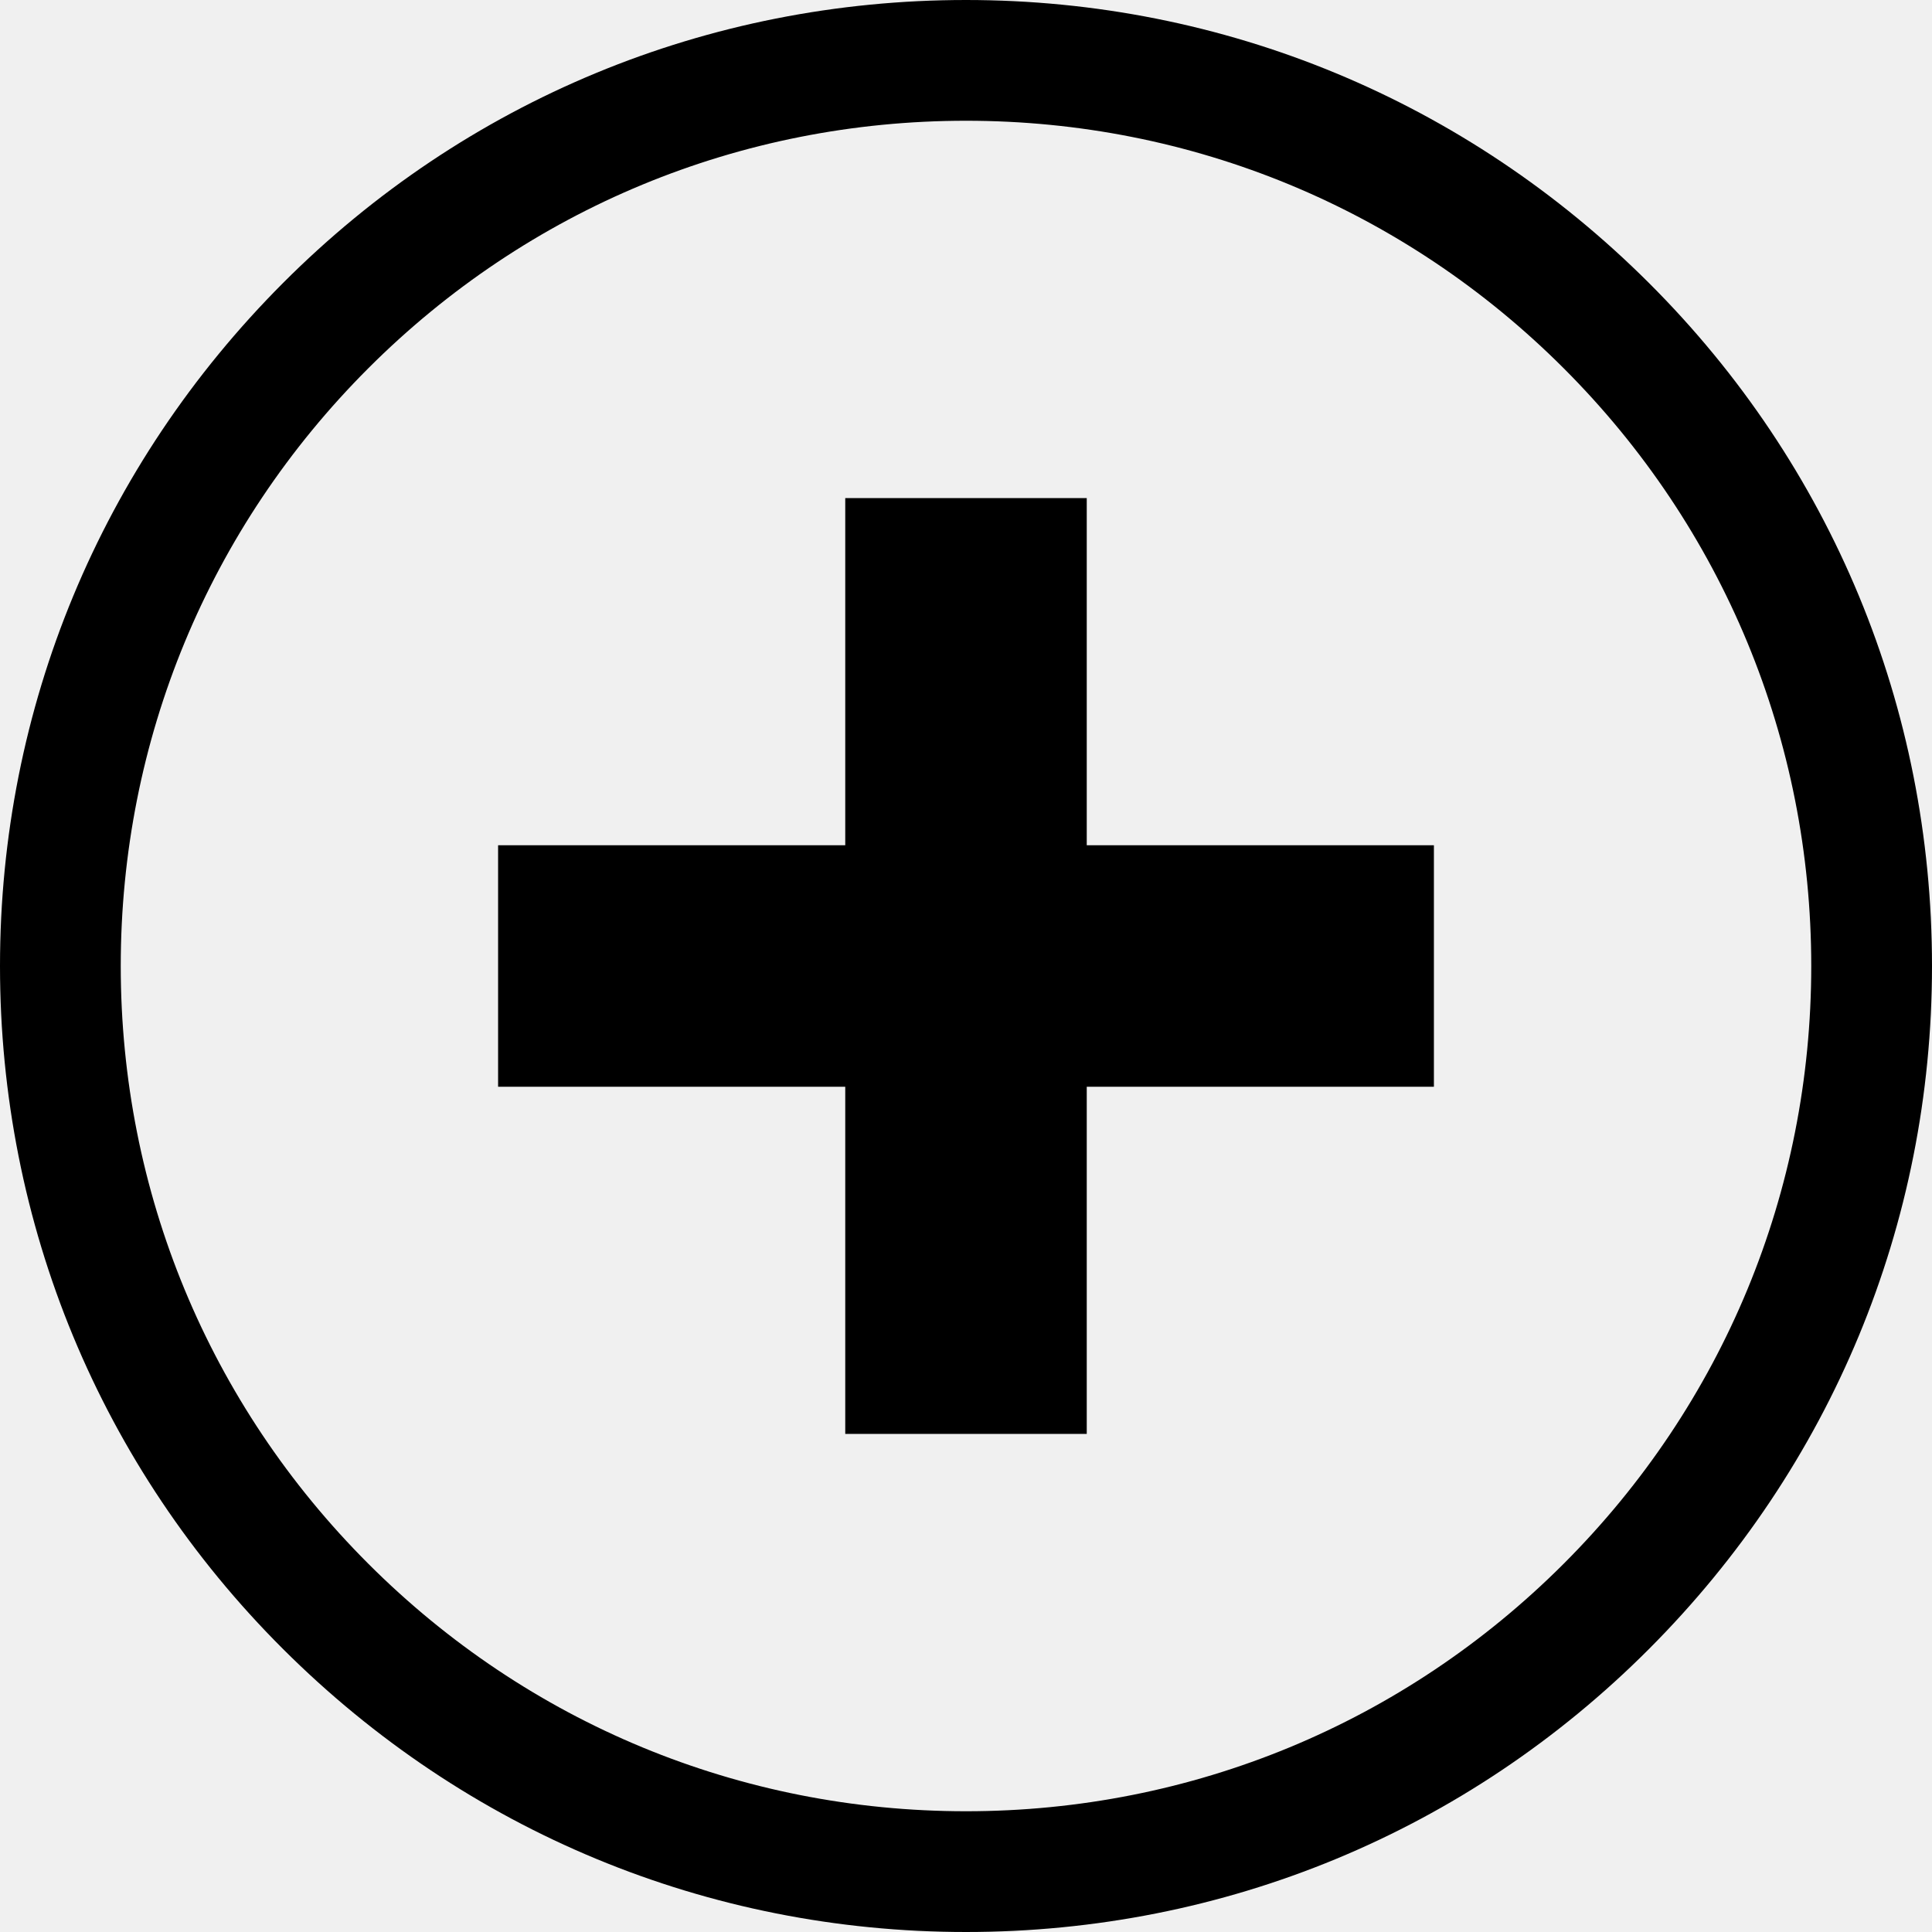
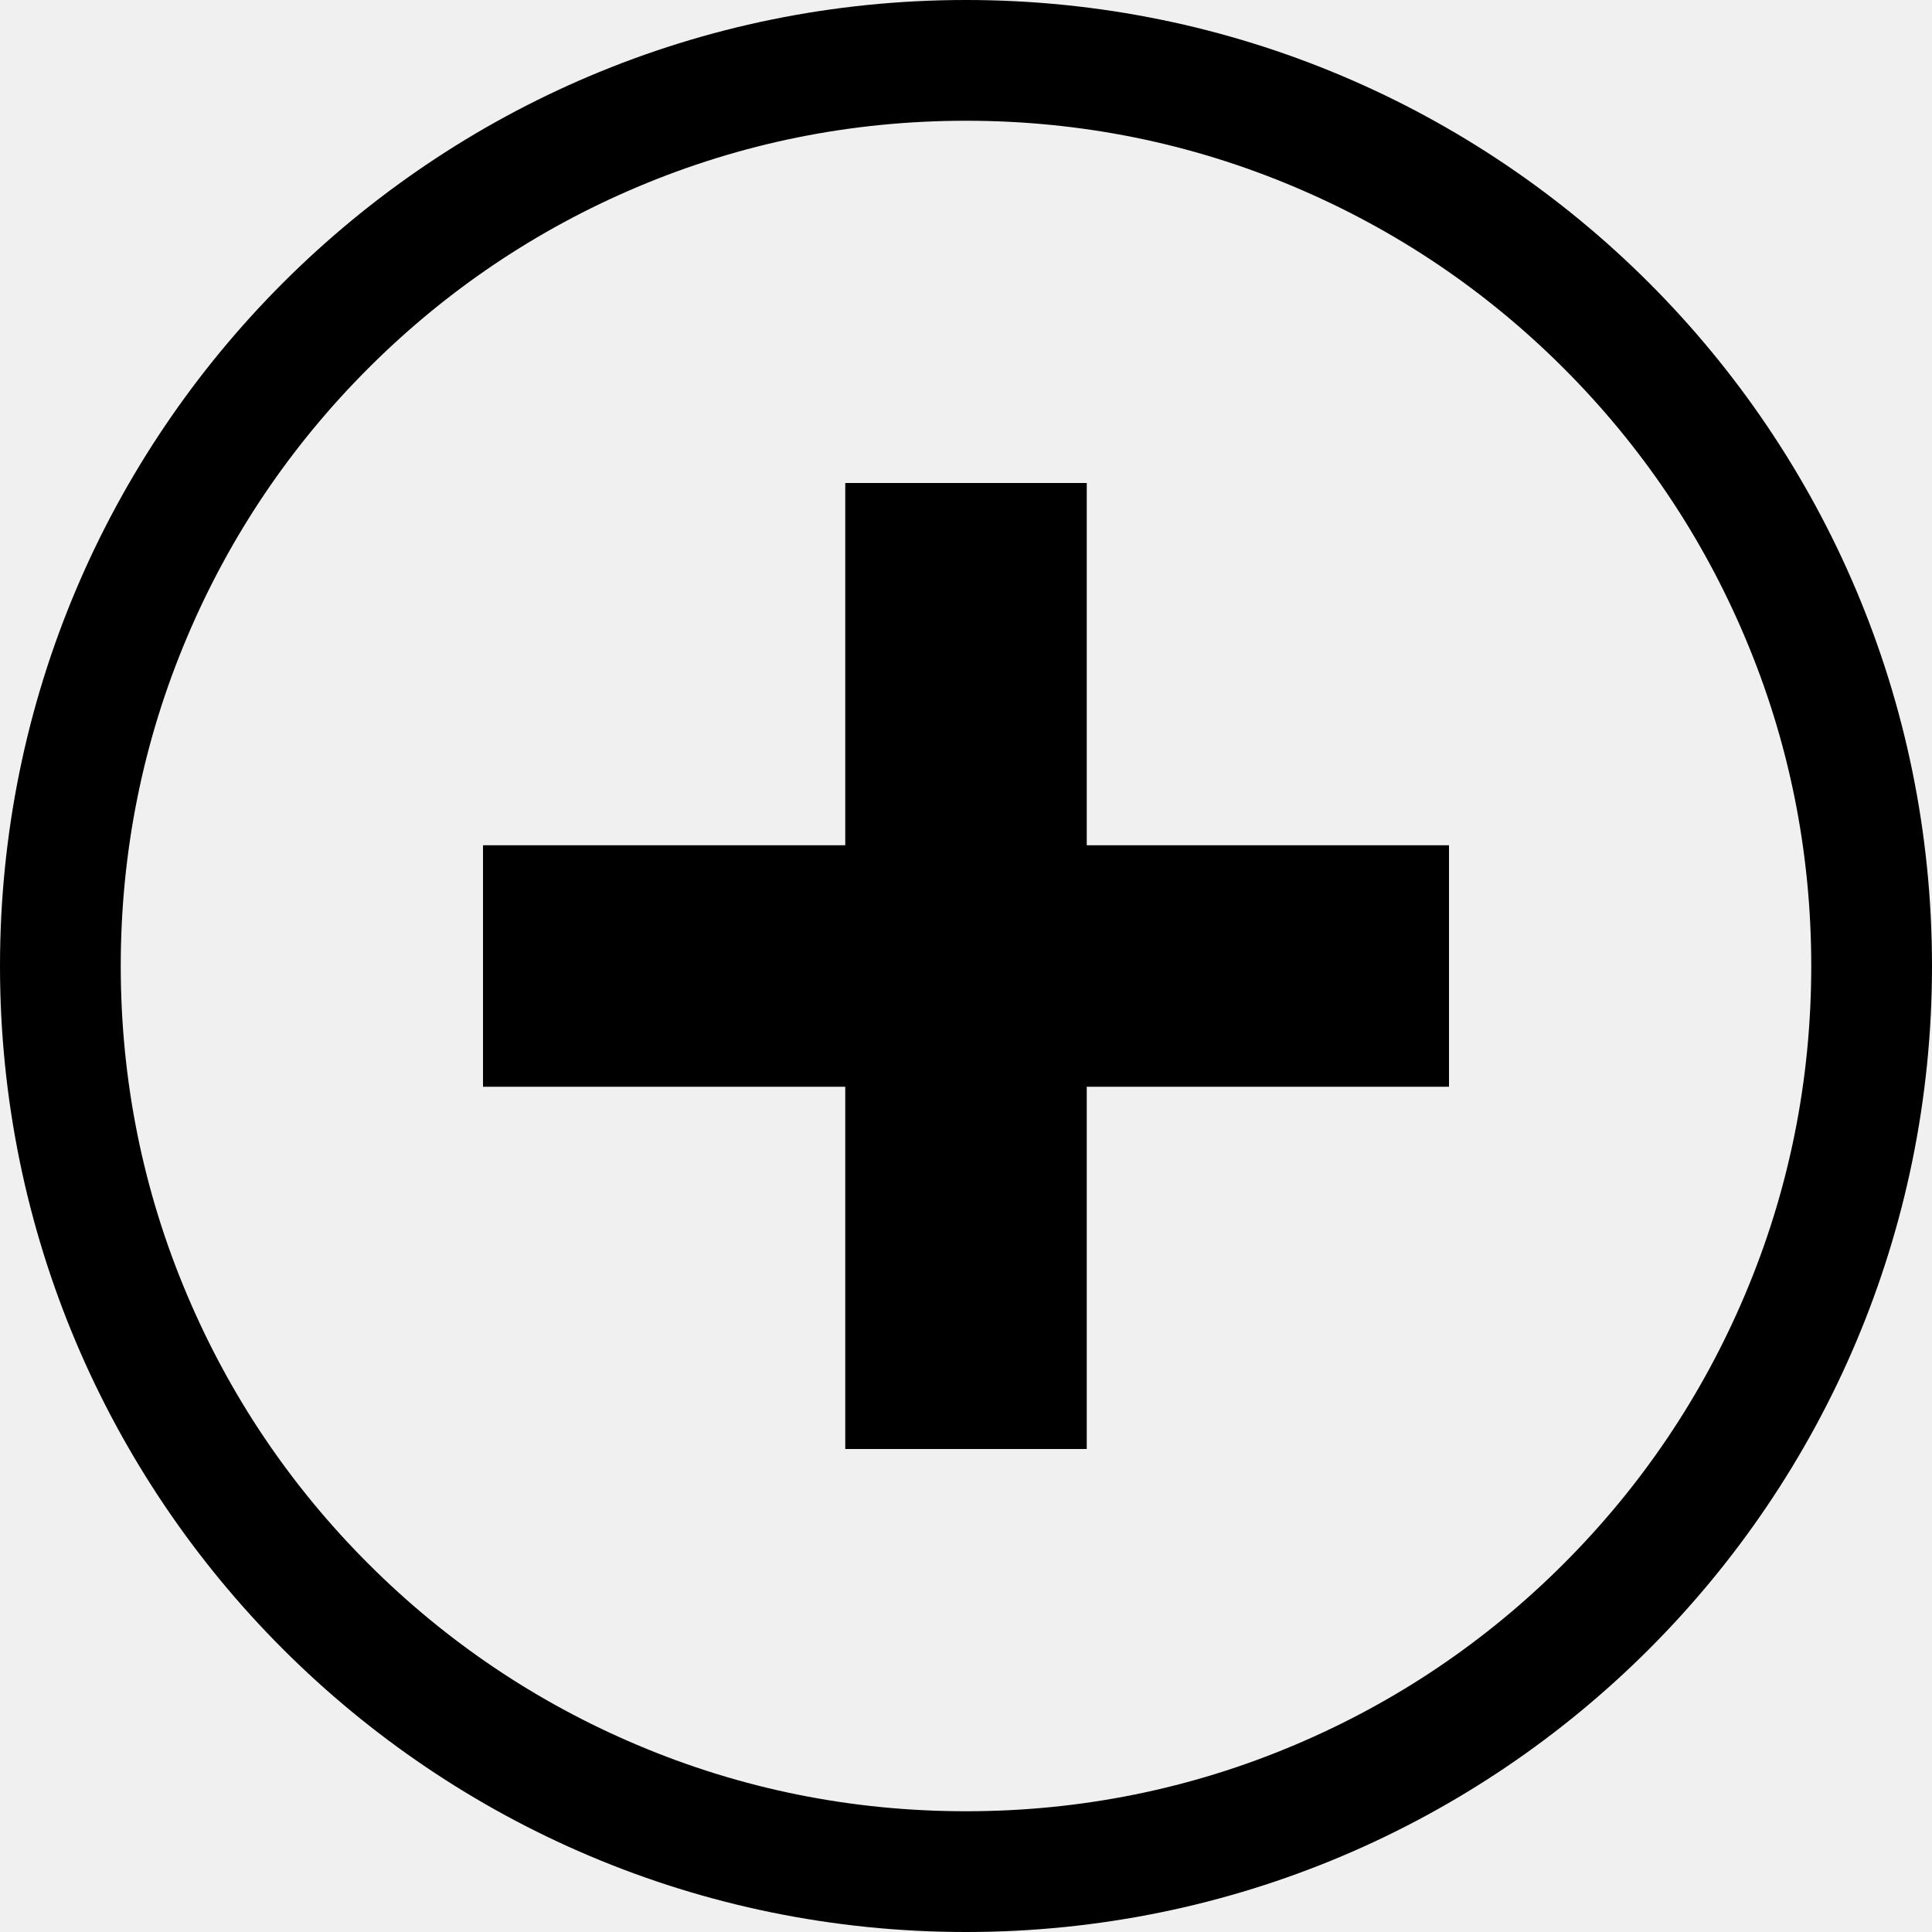
<svg xmlns="http://www.w3.org/2000/svg" version="1.1" id="Livello_1" x="0px" y="0px" viewBox="0 0 512 512" style="enable-background:new 0 0 512 512;" xml:space="preserve">
-   <style type="text/css">
- 	.st0{stroke:#000000;stroke-width:32;stroke-linejoin:round;stroke-miterlimit:10;}
- 	.st1{stroke:#000000;stroke-width:64;stroke-miterlimit:10;}
- 	.st2{stroke:#000000;stroke-width:32;stroke-miterlimit:10;}
- 	.st3{stroke:#000000;stroke-width:96;stroke-miterlimit:10;}
- 	.st4{fill:none;stroke:#FFFFFF;stroke-width:32;stroke-miterlimit:10;}
- 	.st5{fill:none;stroke:#000000;stroke-width:32;stroke-linejoin:round;stroke-miterlimit:10;}
- 	.st6{fill:none;stroke:#000000;stroke-width:64;stroke-linejoin:round;stroke-miterlimit:10;}
- 	.st7{fill:none;stroke:#000000;stroke-width:96;stroke-linejoin:round;stroke-miterlimit:10;}
- 	.st8{fill:#FFFFFF;}
- 	.st9{fill:none;stroke:#FFFFFF;stroke-width:64;stroke-linejoin:round;stroke-miterlimit:10;}
- </style>
-   <g>
-     <path d="M256,0C187.6,0,123.3,26.6,75,75S0,187.6,0,256s26.6,132.7,75,181s112.6,75,181,75s132.7-26.6,181-75s75-112.6,75-181   s-26.6-132.7-75-181S324.4,0,256,0z M414.4,414.4C372.1,456.7,315.8,480,256,480s-116.1-23.3-158.4-65.6   C55.3,372.1,32,315.8,32,256S55.3,139.9,97.6,97.6C139.9,55.3,196.2,32,256,32s116.1,23.3,158.4,65.6   C456.7,139.9,480,196.2,480,256S456.7,372.1,414.4,414.4z" />
-     <polygon points="288,132 224,132 224,224 132,224 132,288 224,288 224,380 288,380 288,288 380,288 380,224 288,224  " />
-   </g>
+   <path d="M256,0C114.6,0,0,114.6,0,256s114.6,256,256,256s256-114.6,256-256S397.4,0,256,0z M480,256c0,30.3-5.9,59.6-17.6,87.2  c-11.3,26.7-27.4,50.6-48,71.2c-20.6,20.6-44.5,36.7-71.2,48C315.6,474.1,286.3,480,256,480s-59.6-5.9-87.2-17.6  c-26.7-11.3-50.6-27.4-71.2-48c-20.6-20.6-36.7-44.5-48-71.2C37.9,315.6,32,286.3,32,256s5.9-59.6,17.6-87.2  c11.3-26.7,27.4-50.6,48-71.2c20.6-20.6,44.5-36.7,71.2-48C196.4,37.9,225.7,32,256,32s59.6,5.9,87.2,17.6  c26.7,11.3,50.6,27.4,71.2,48c20.6,20.6,36.7,44.5,48,71.2C474.1,196.4,480,225.7,480,256z" />
+   <polygon points="288,128 224,128 224,224 128,224 128,288 224,288 224,384 288,384 288,288 384,288 384,224 288,224 " />
</svg>
